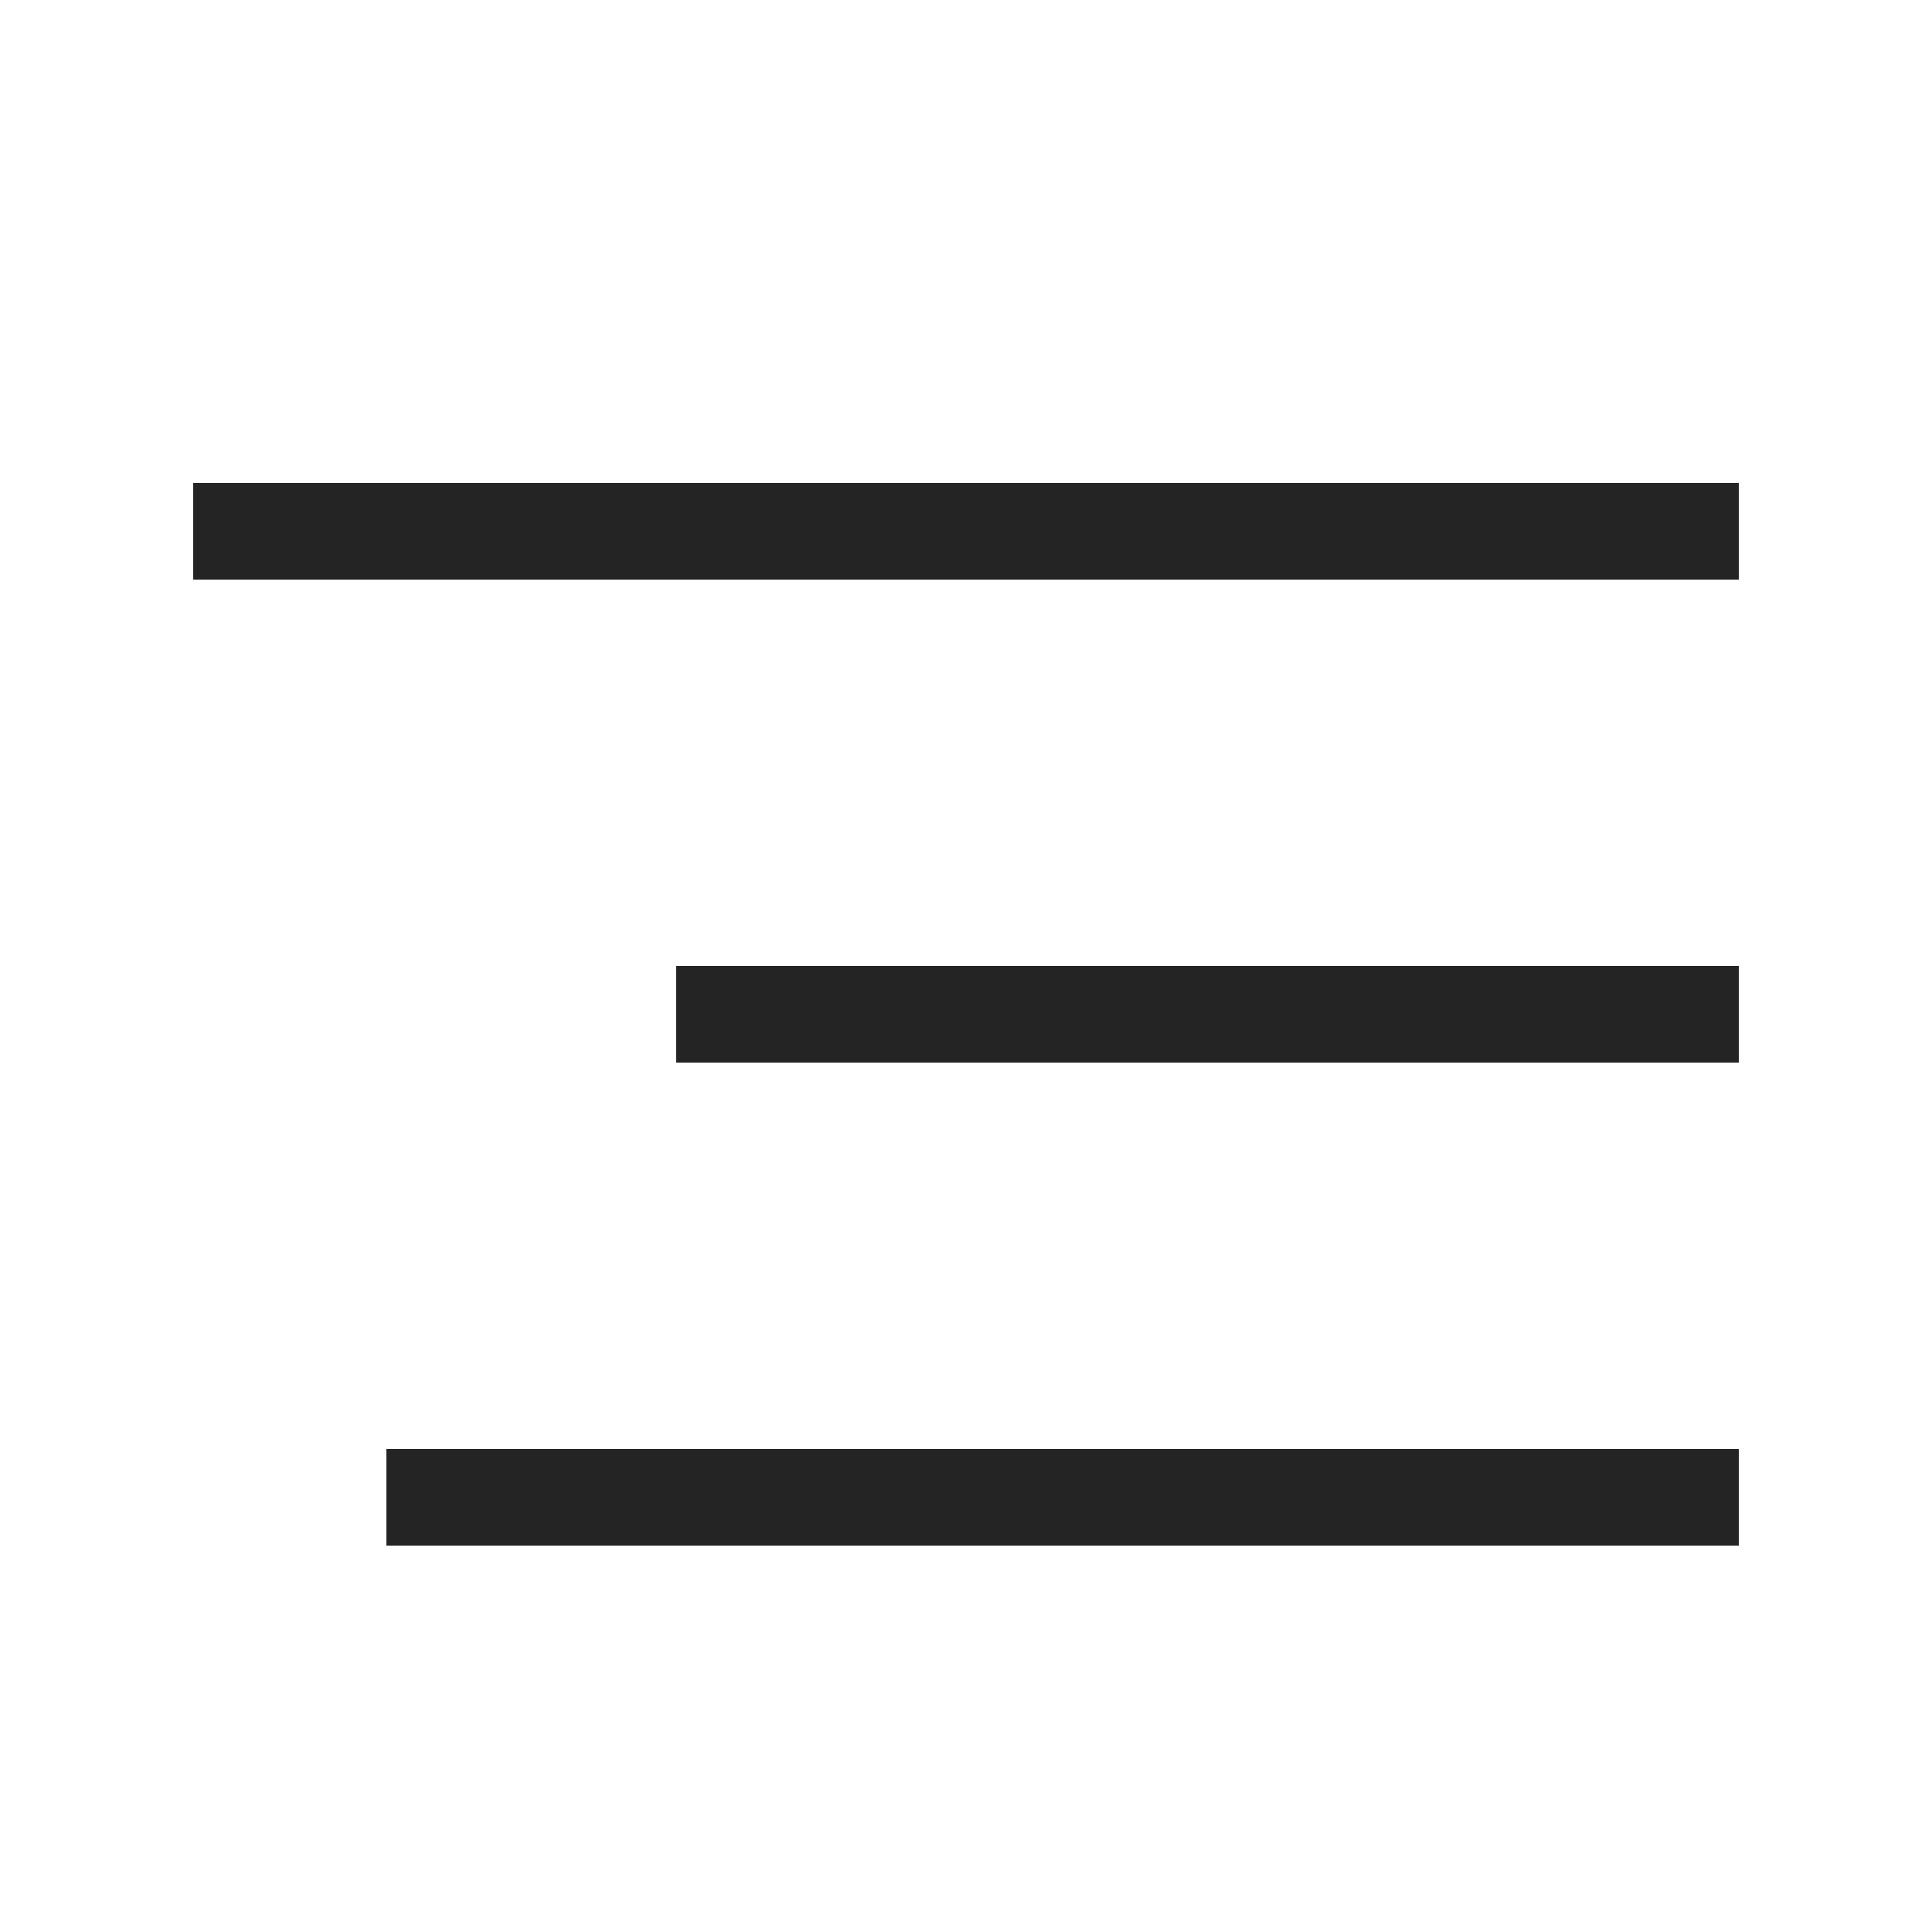
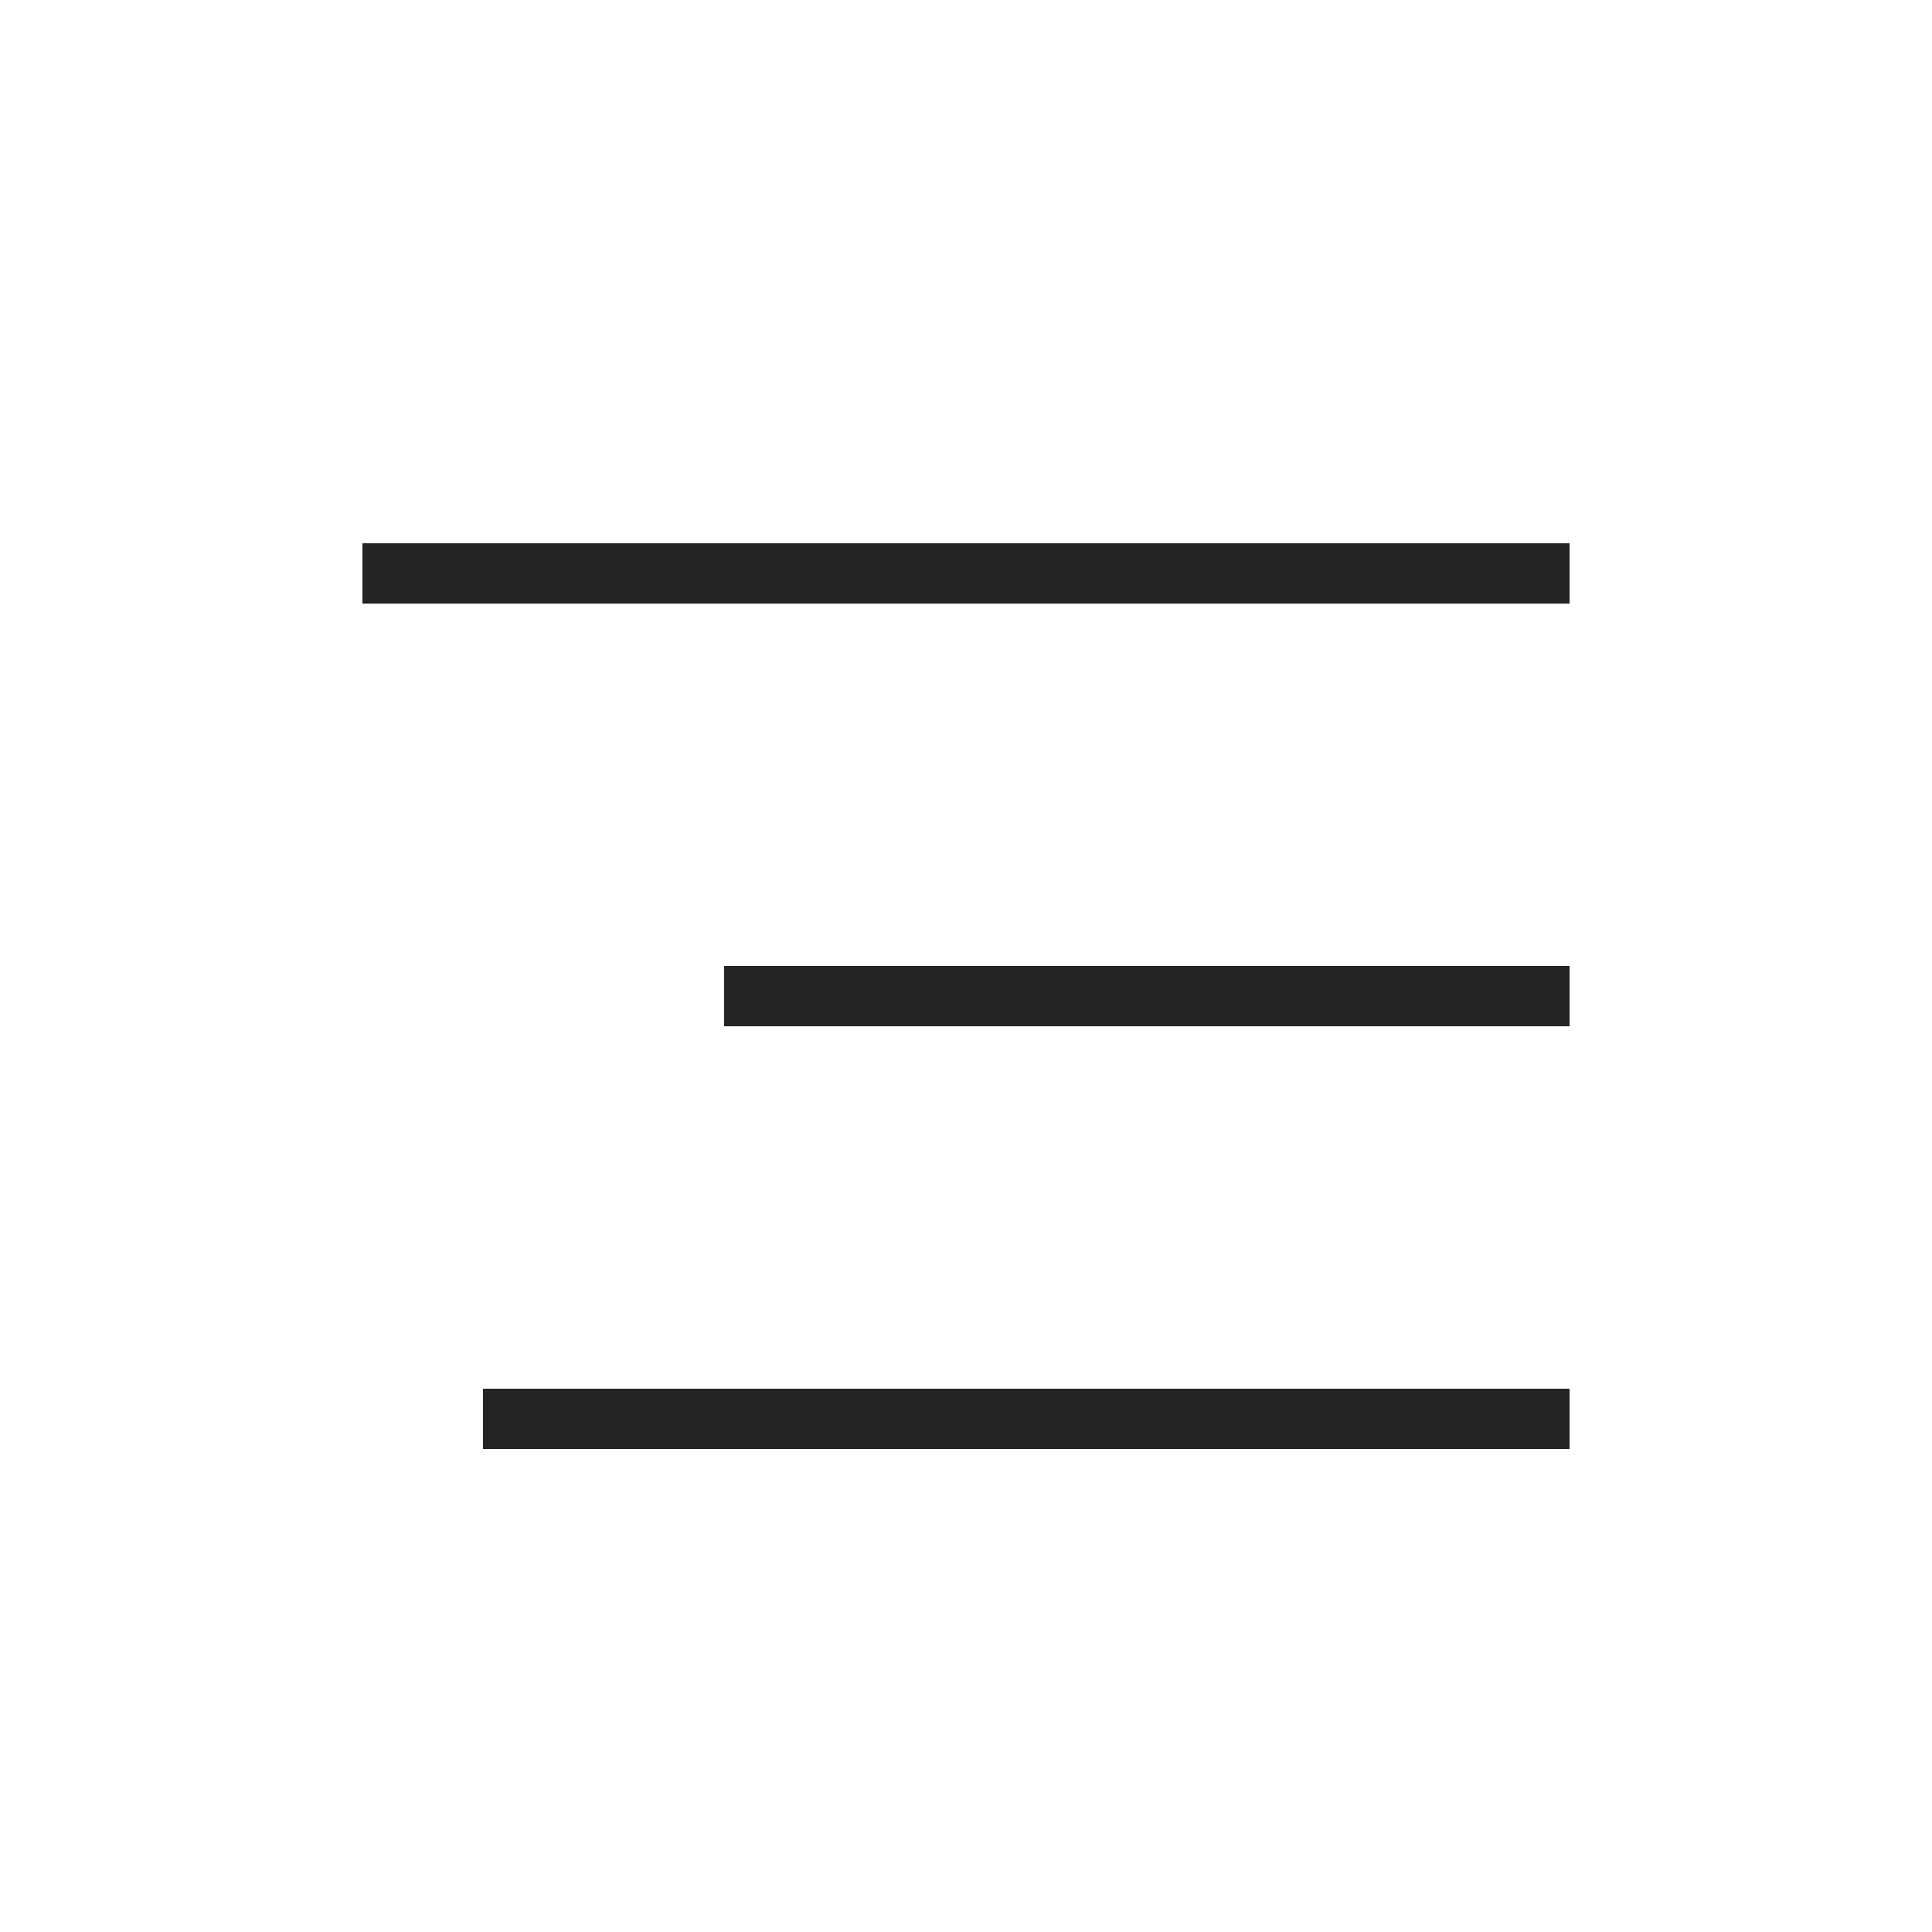
- <svg xmlns="http://www.w3.org/2000/svg" width="20" height="20" viewBox="0 0 20 20" role="img" aria-label="Align Right" shape-rendering="crispEdges">
-   <rect width="20" height="20" fill="none" />
-   <rect x="2" y="5" width="16" height="1" fill="#242424" />
-   <rect x="7" y="10" width="11" height="1" fill="#242424" />
-   <rect x="4" y="15" width="14" height="1" fill="#242424" />
+ <svg xmlns="http://www.w3.org/2000/svg" width="32" height="32" viewBox="0 0 32 32" role="img" aria-label="Align Right" shape-rendering="crispEdges">
+   <rect width="32" height="32" fill="none" />
+   <rect x="6" y="9" width="20" height="1" fill="#242424" />
+   <rect x="12" y="16" width="14" height="1" fill="#242424" />
+   <rect x="8" y="23" width="18" height="1" fill="#242424" />
</svg>
